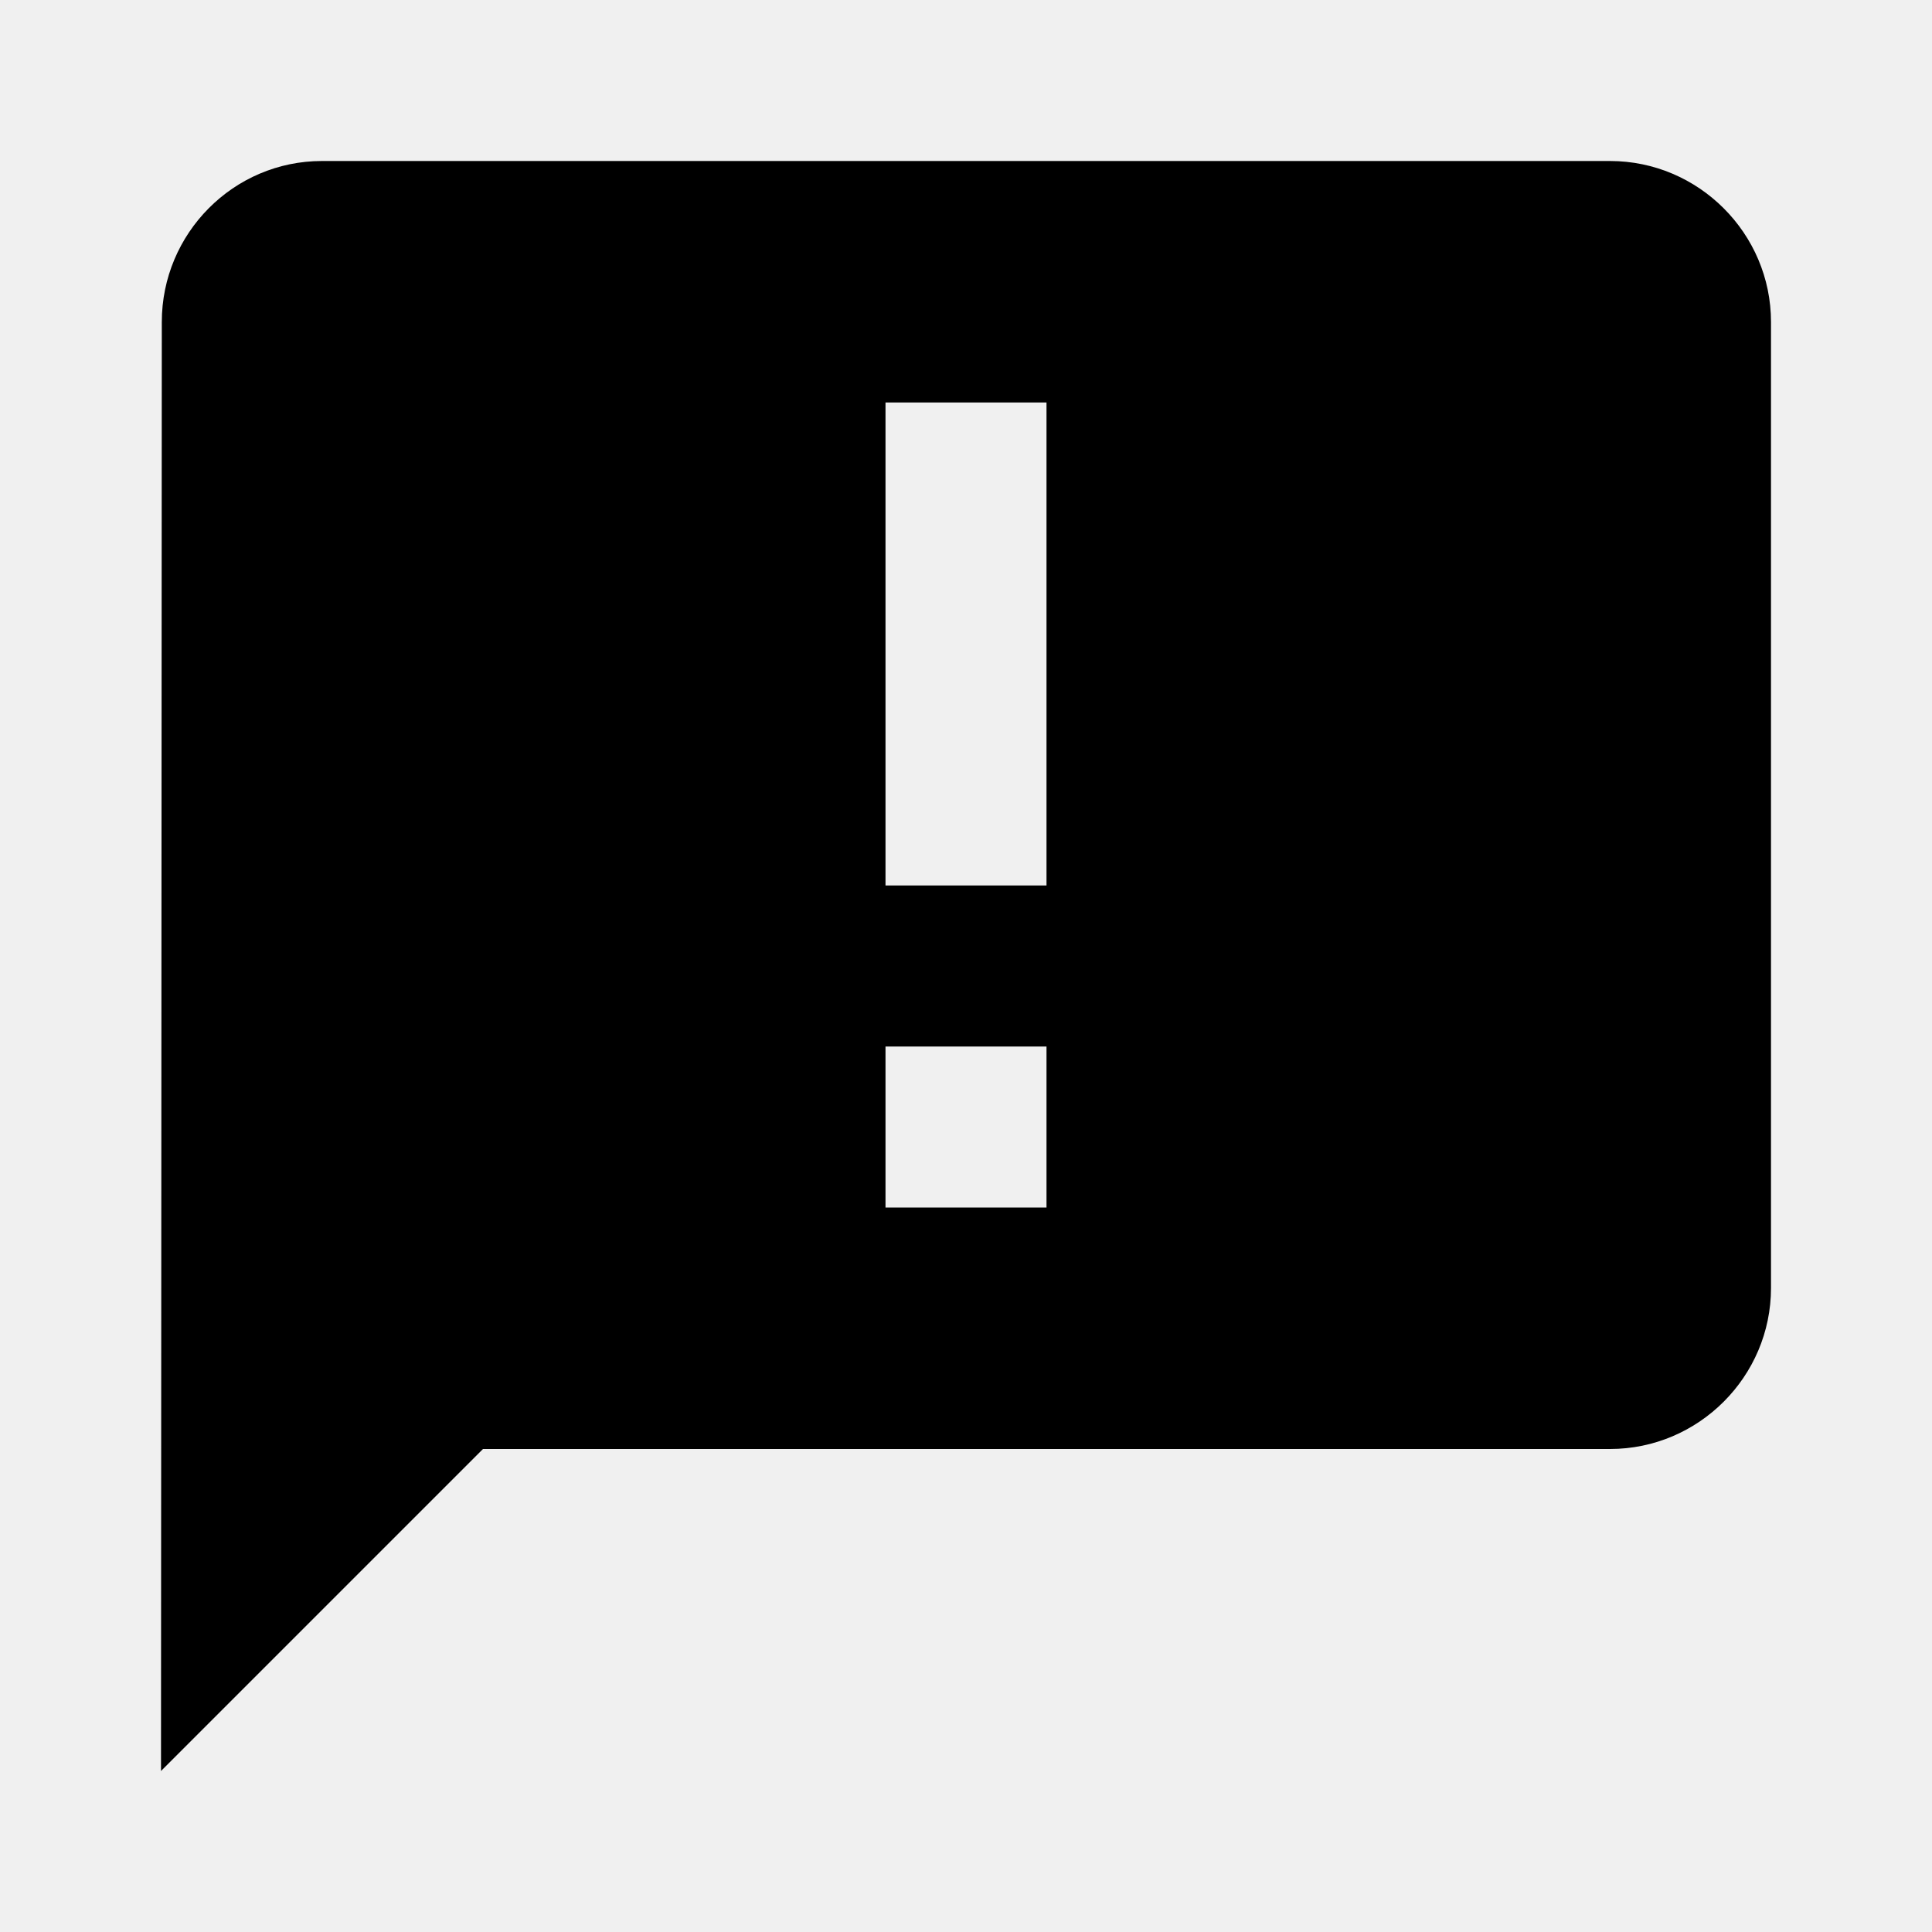
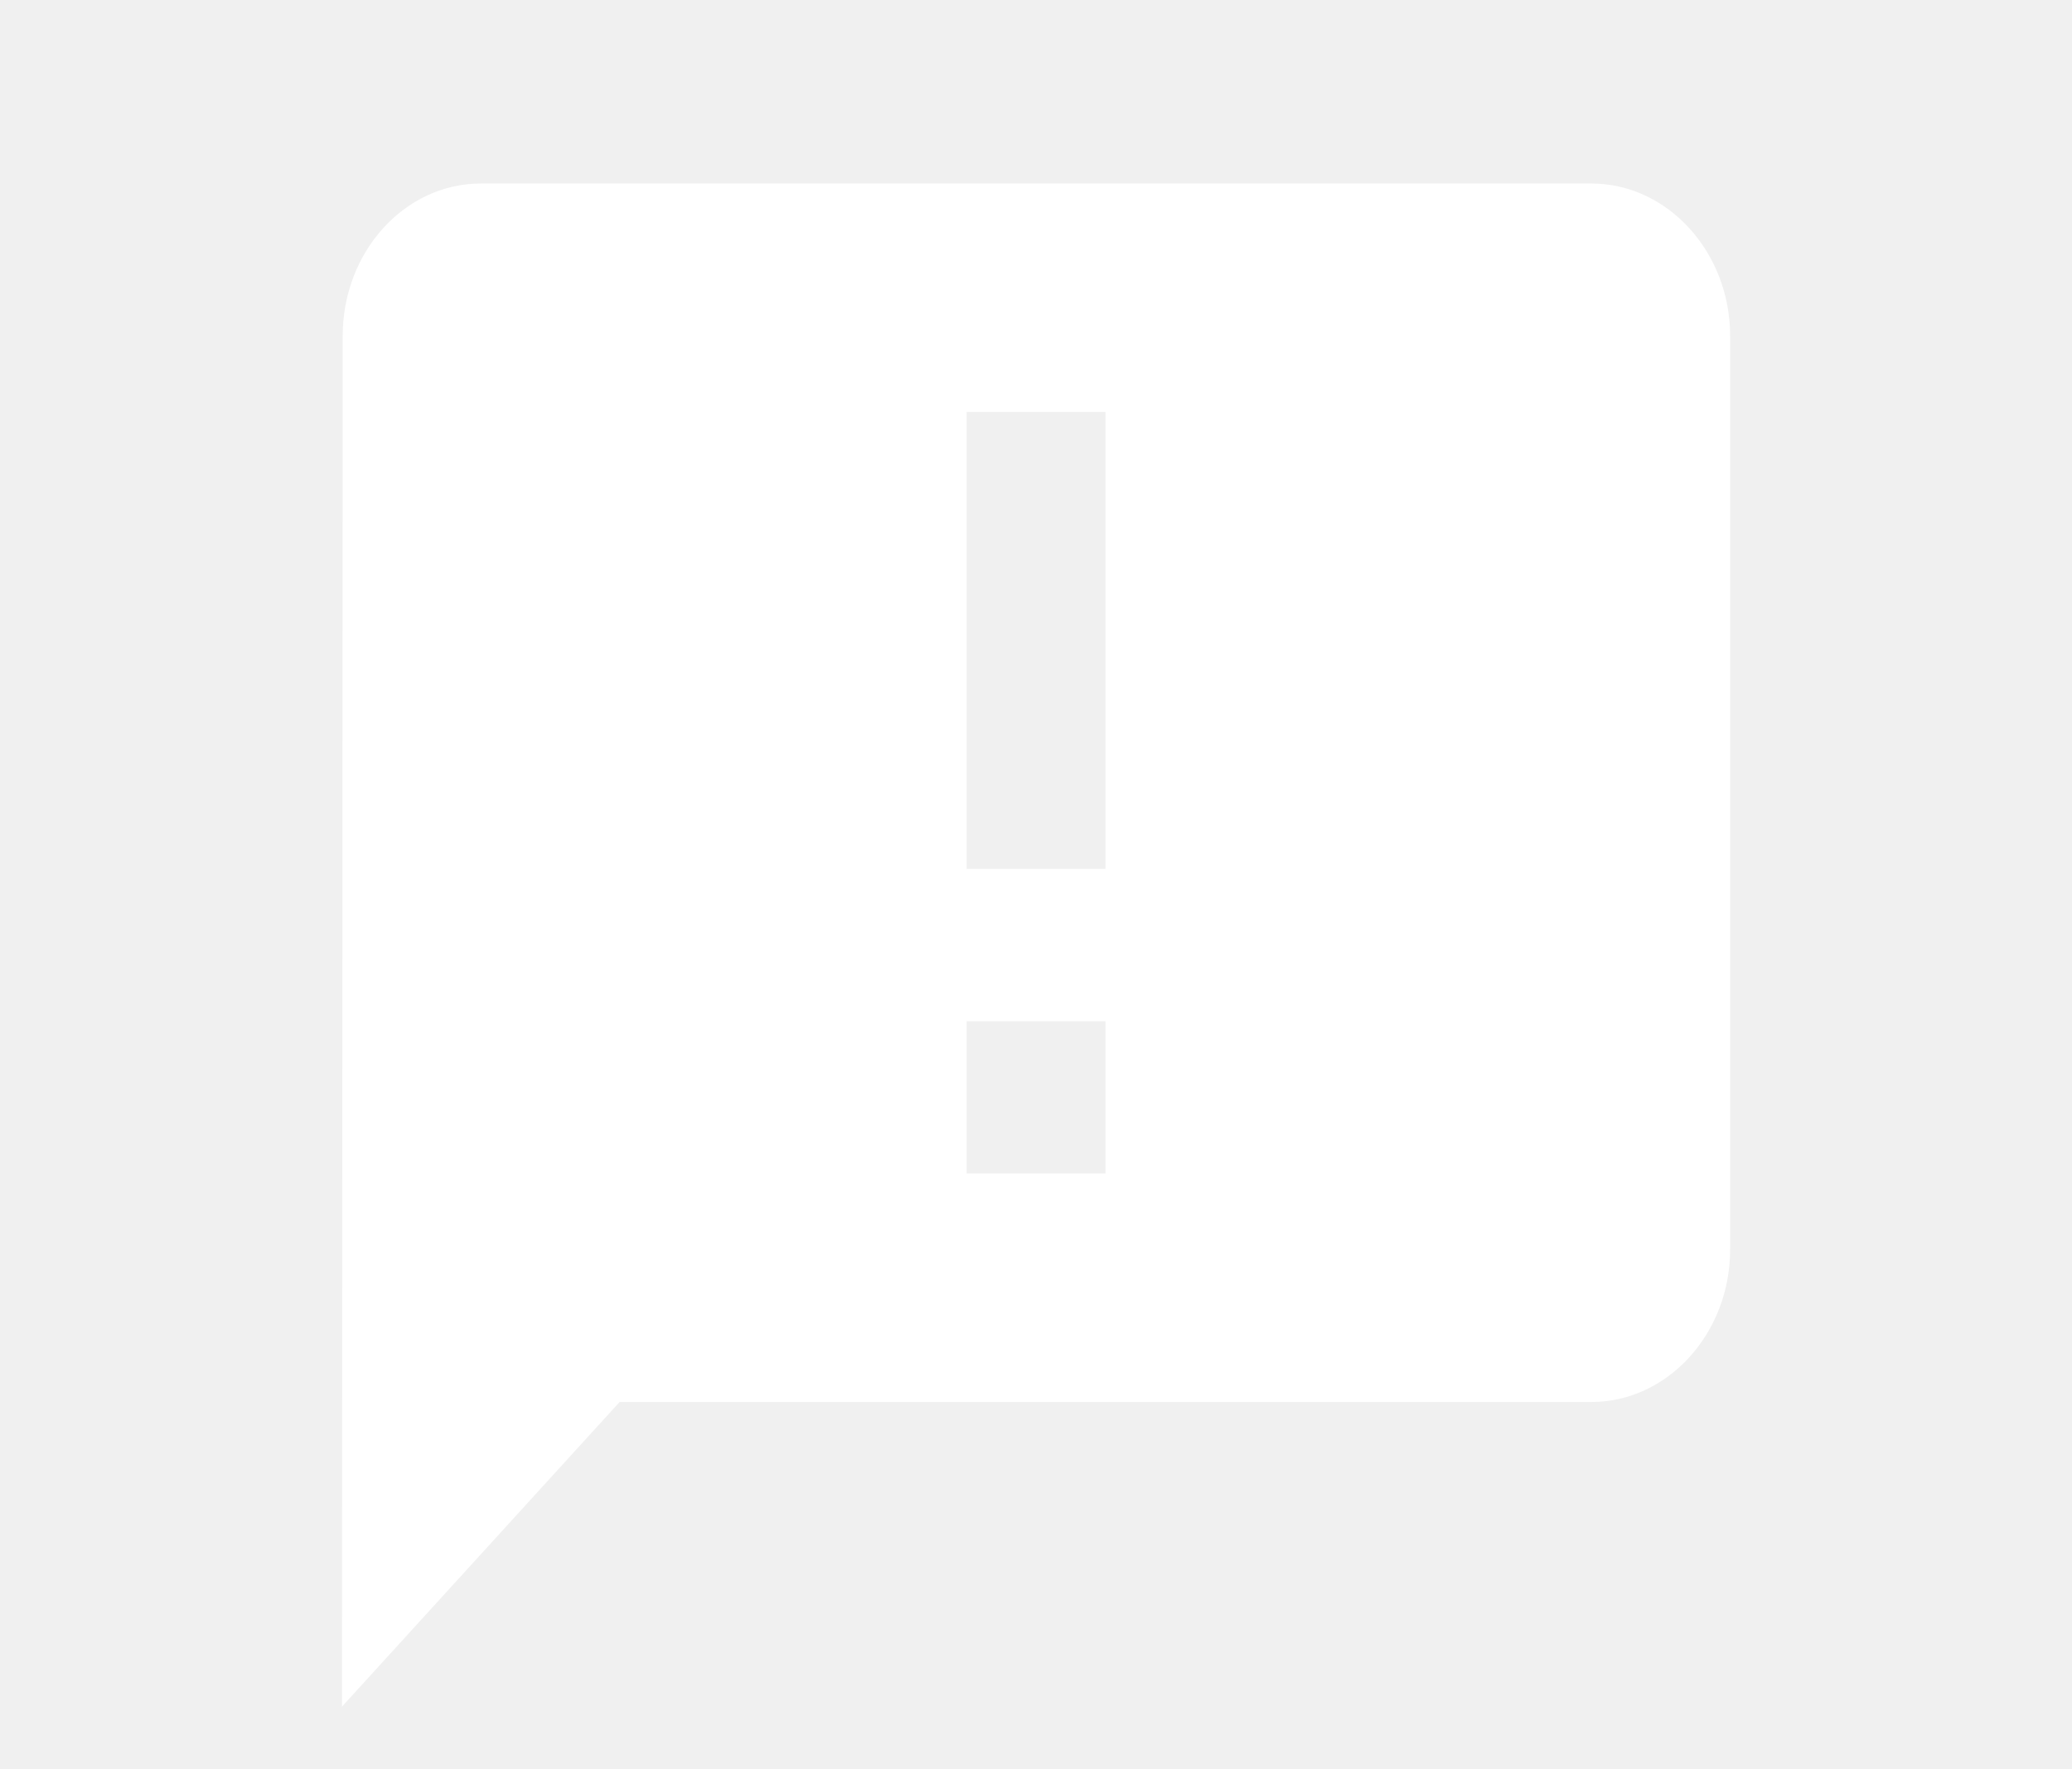
- <svg xmlns="http://www.w3.org/2000/svg" width="24" height="24" color="white" viewBox="0 0 24 24">
-   <path d="M20 2H4c-1.1 0-1.99.9-1.99 2L2 22l4-4h14c1.1 0 2-.9 2-2V4c0-1.1-.9-2-2-2zm-7 9h-2V5h2v6zm0 4h-2v-2h2v2z" />
-   <path d="M0 0h24v24H0z" fill="none" />
+ <svg xmlns="http://www.w3.org/2000/svg" width="41" height="35" viewBox="-8 -2 51 40" fill="none">
+   <path d="M31.168 0.75H3.835C1.955 0.75 0.435 2.438 0.435 4.5L0.418 38.25L7.251 30.75H31.168C33.047 30.75 34.585 29.062 34.585 27V4.5C34.585 2.438 33.047 0.75 31.168 0.75ZM19.21 17.625H15.793V6.375H19.21V17.625ZM19.21 25.125H15.793V21.375H19.21V25.125Z" fill="white" />
</svg>
